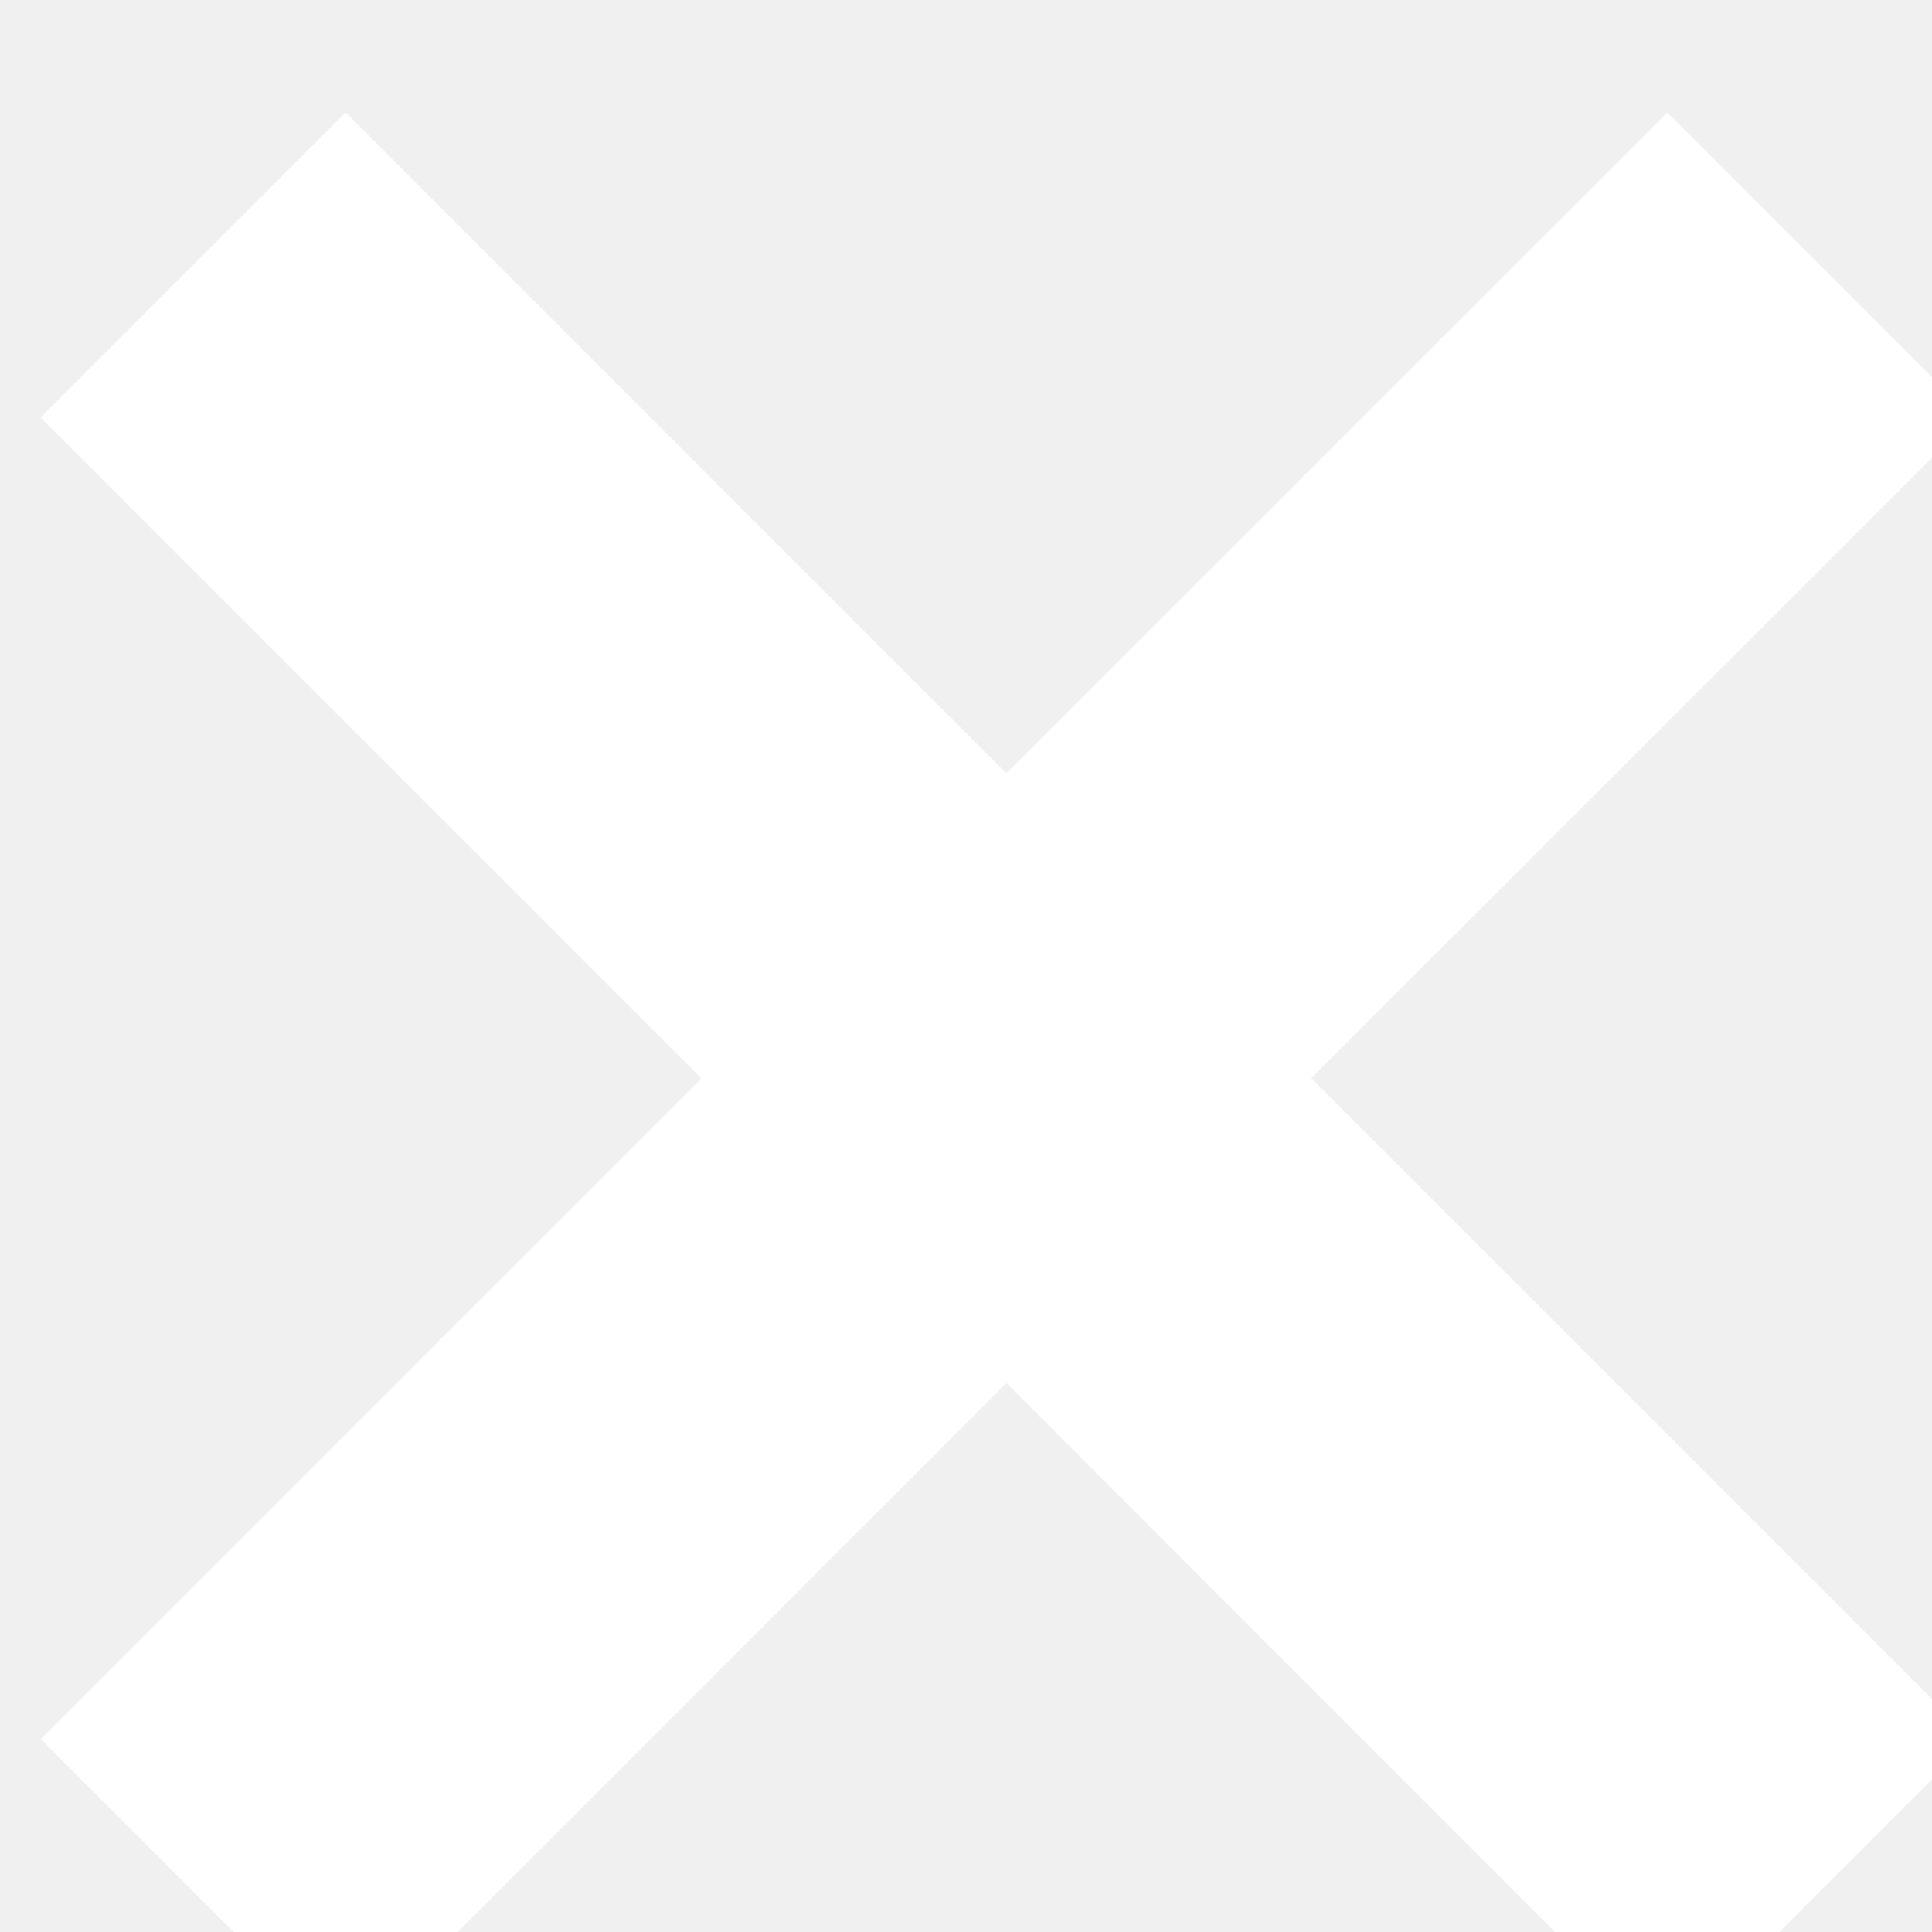
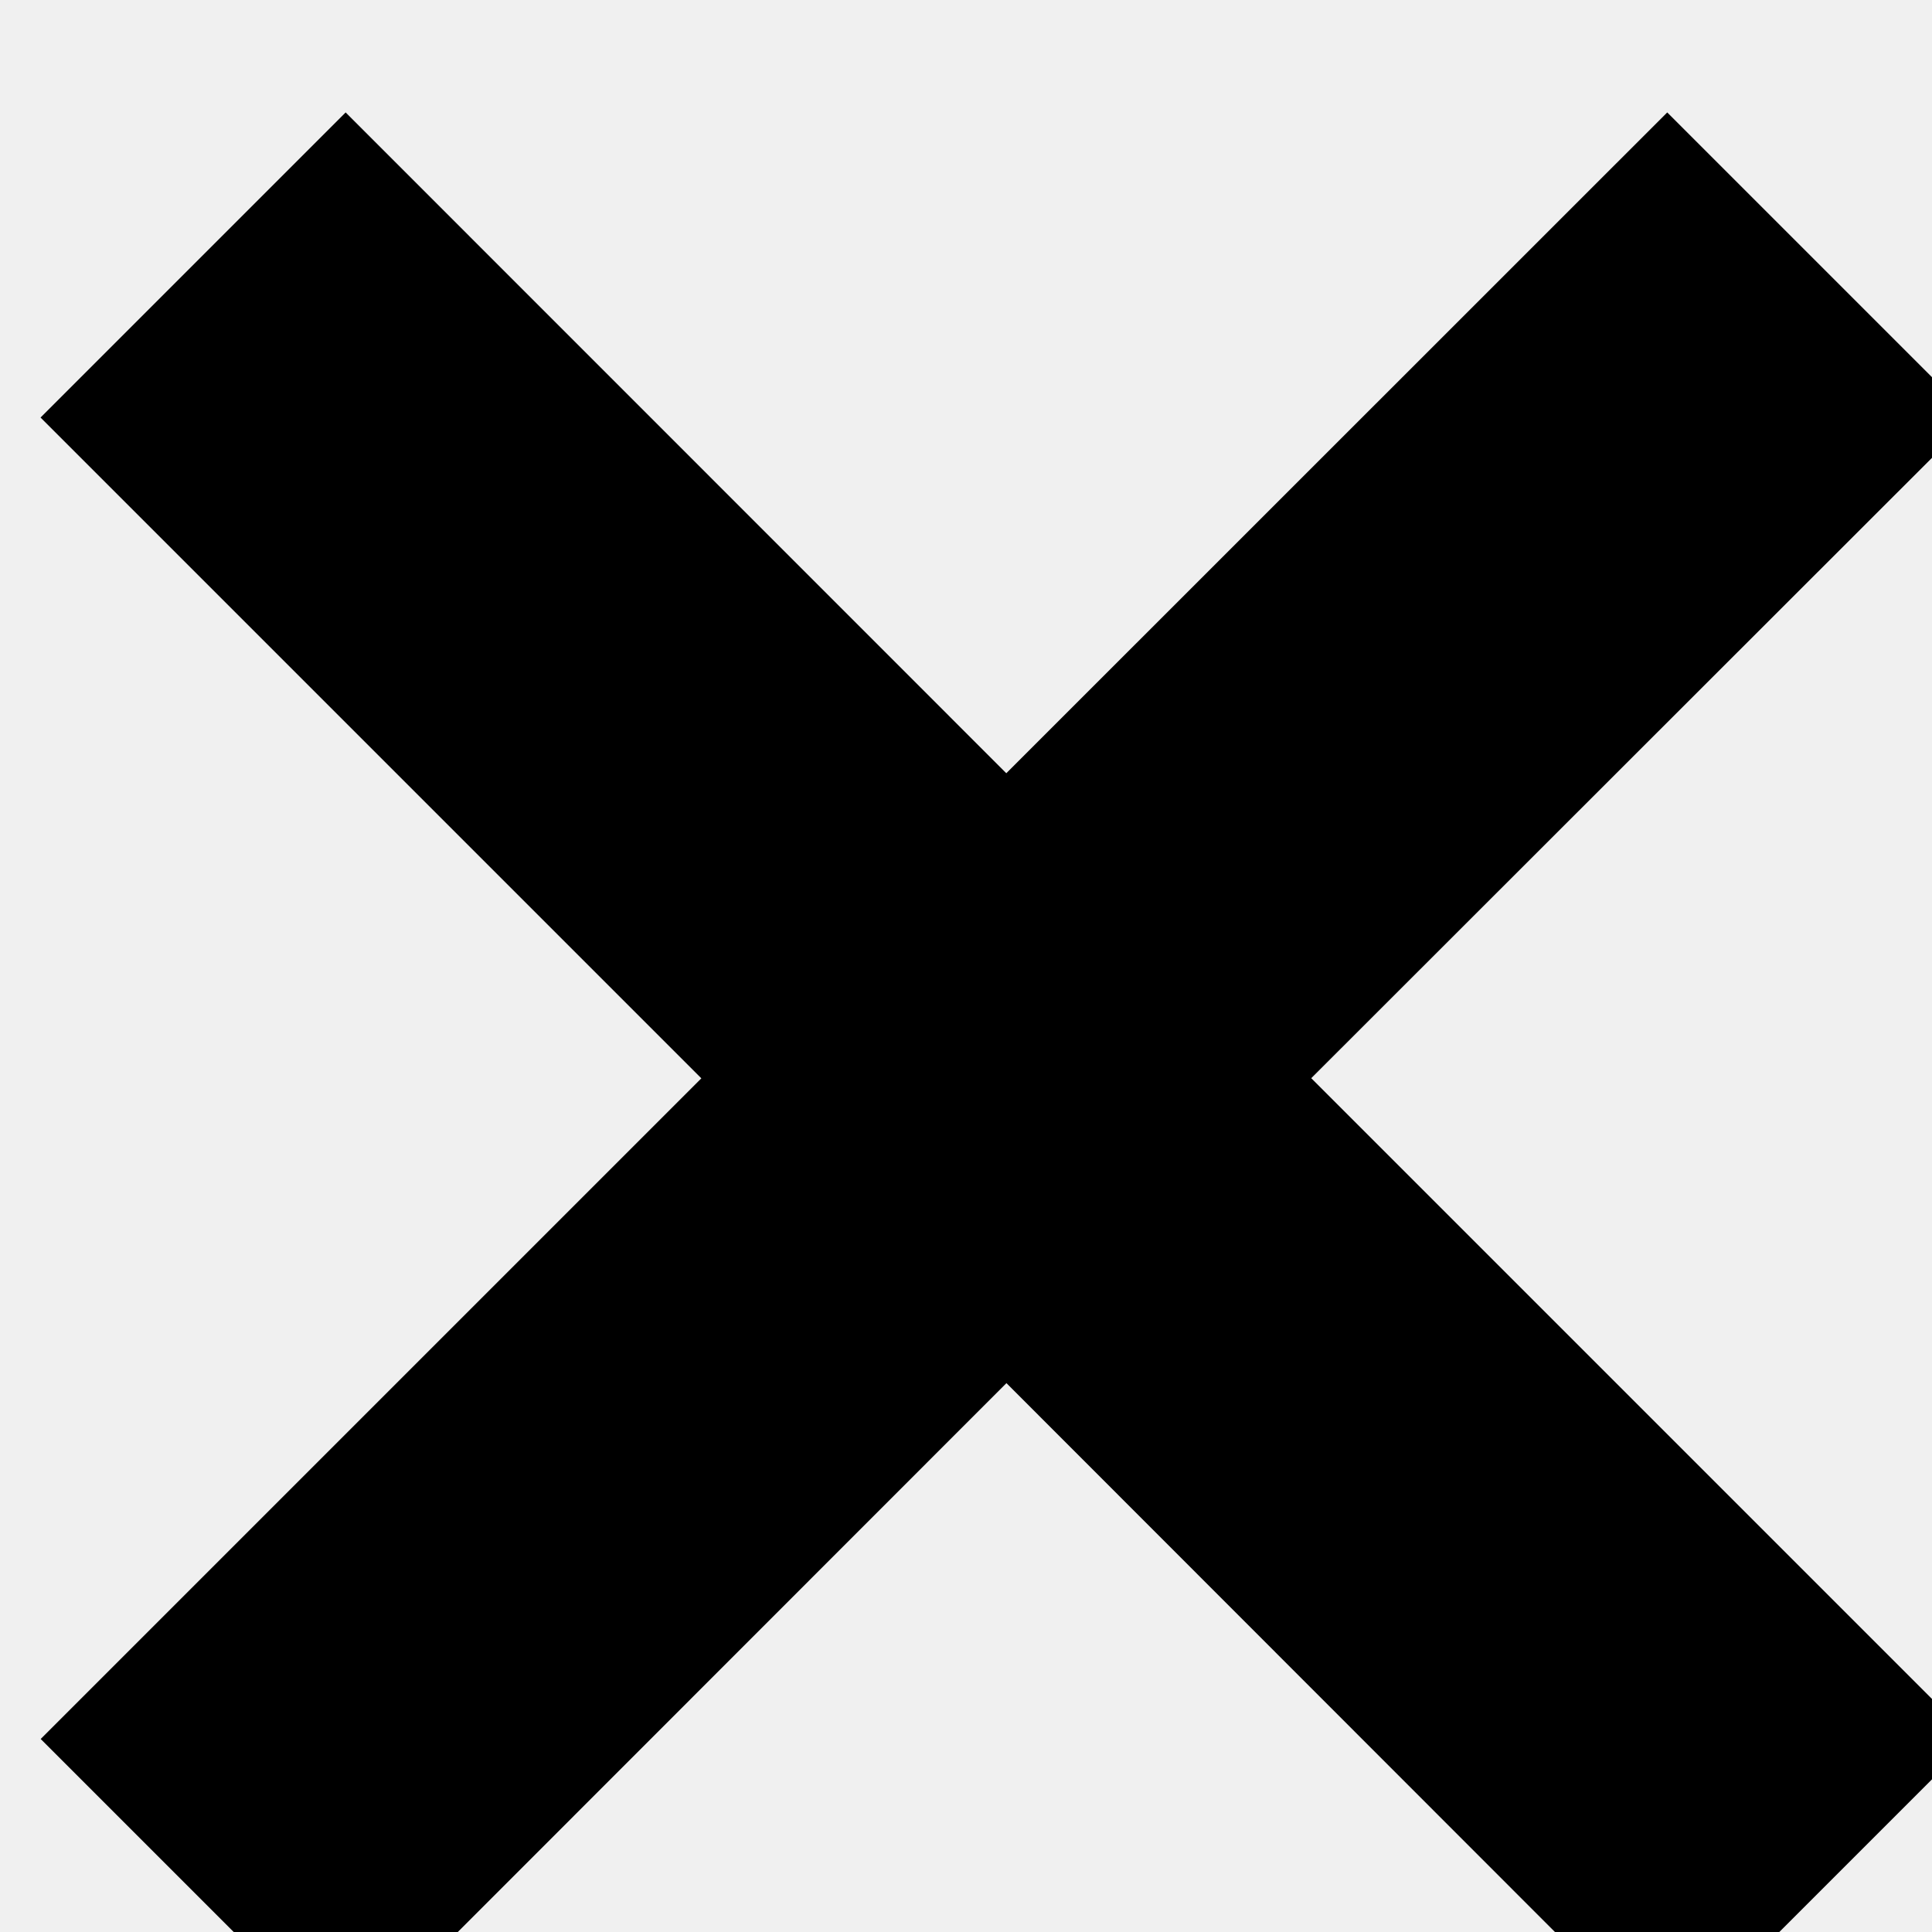
<svg xmlns="http://www.w3.org/2000/svg">
-   <path fill="#fff" d="m11.596.782 2.122 2.122L9.12 7.499l4.597 4.597-2.122 2.122L7 9.62l-4.595 4.597-2.122-2.122L4.878 7.5.282 2.904 2.404.782l4.595 4.596L11.596.782Z" />
+   <path d="m11.596.782 2.122 2.122L9.12 7.499l4.597 4.597-2.122 2.122L7 9.62l-4.595 4.597-2.122-2.122L4.878 7.5.282 2.904 2.404.782l4.595 4.596L11.596.782Z" />
</svg>
